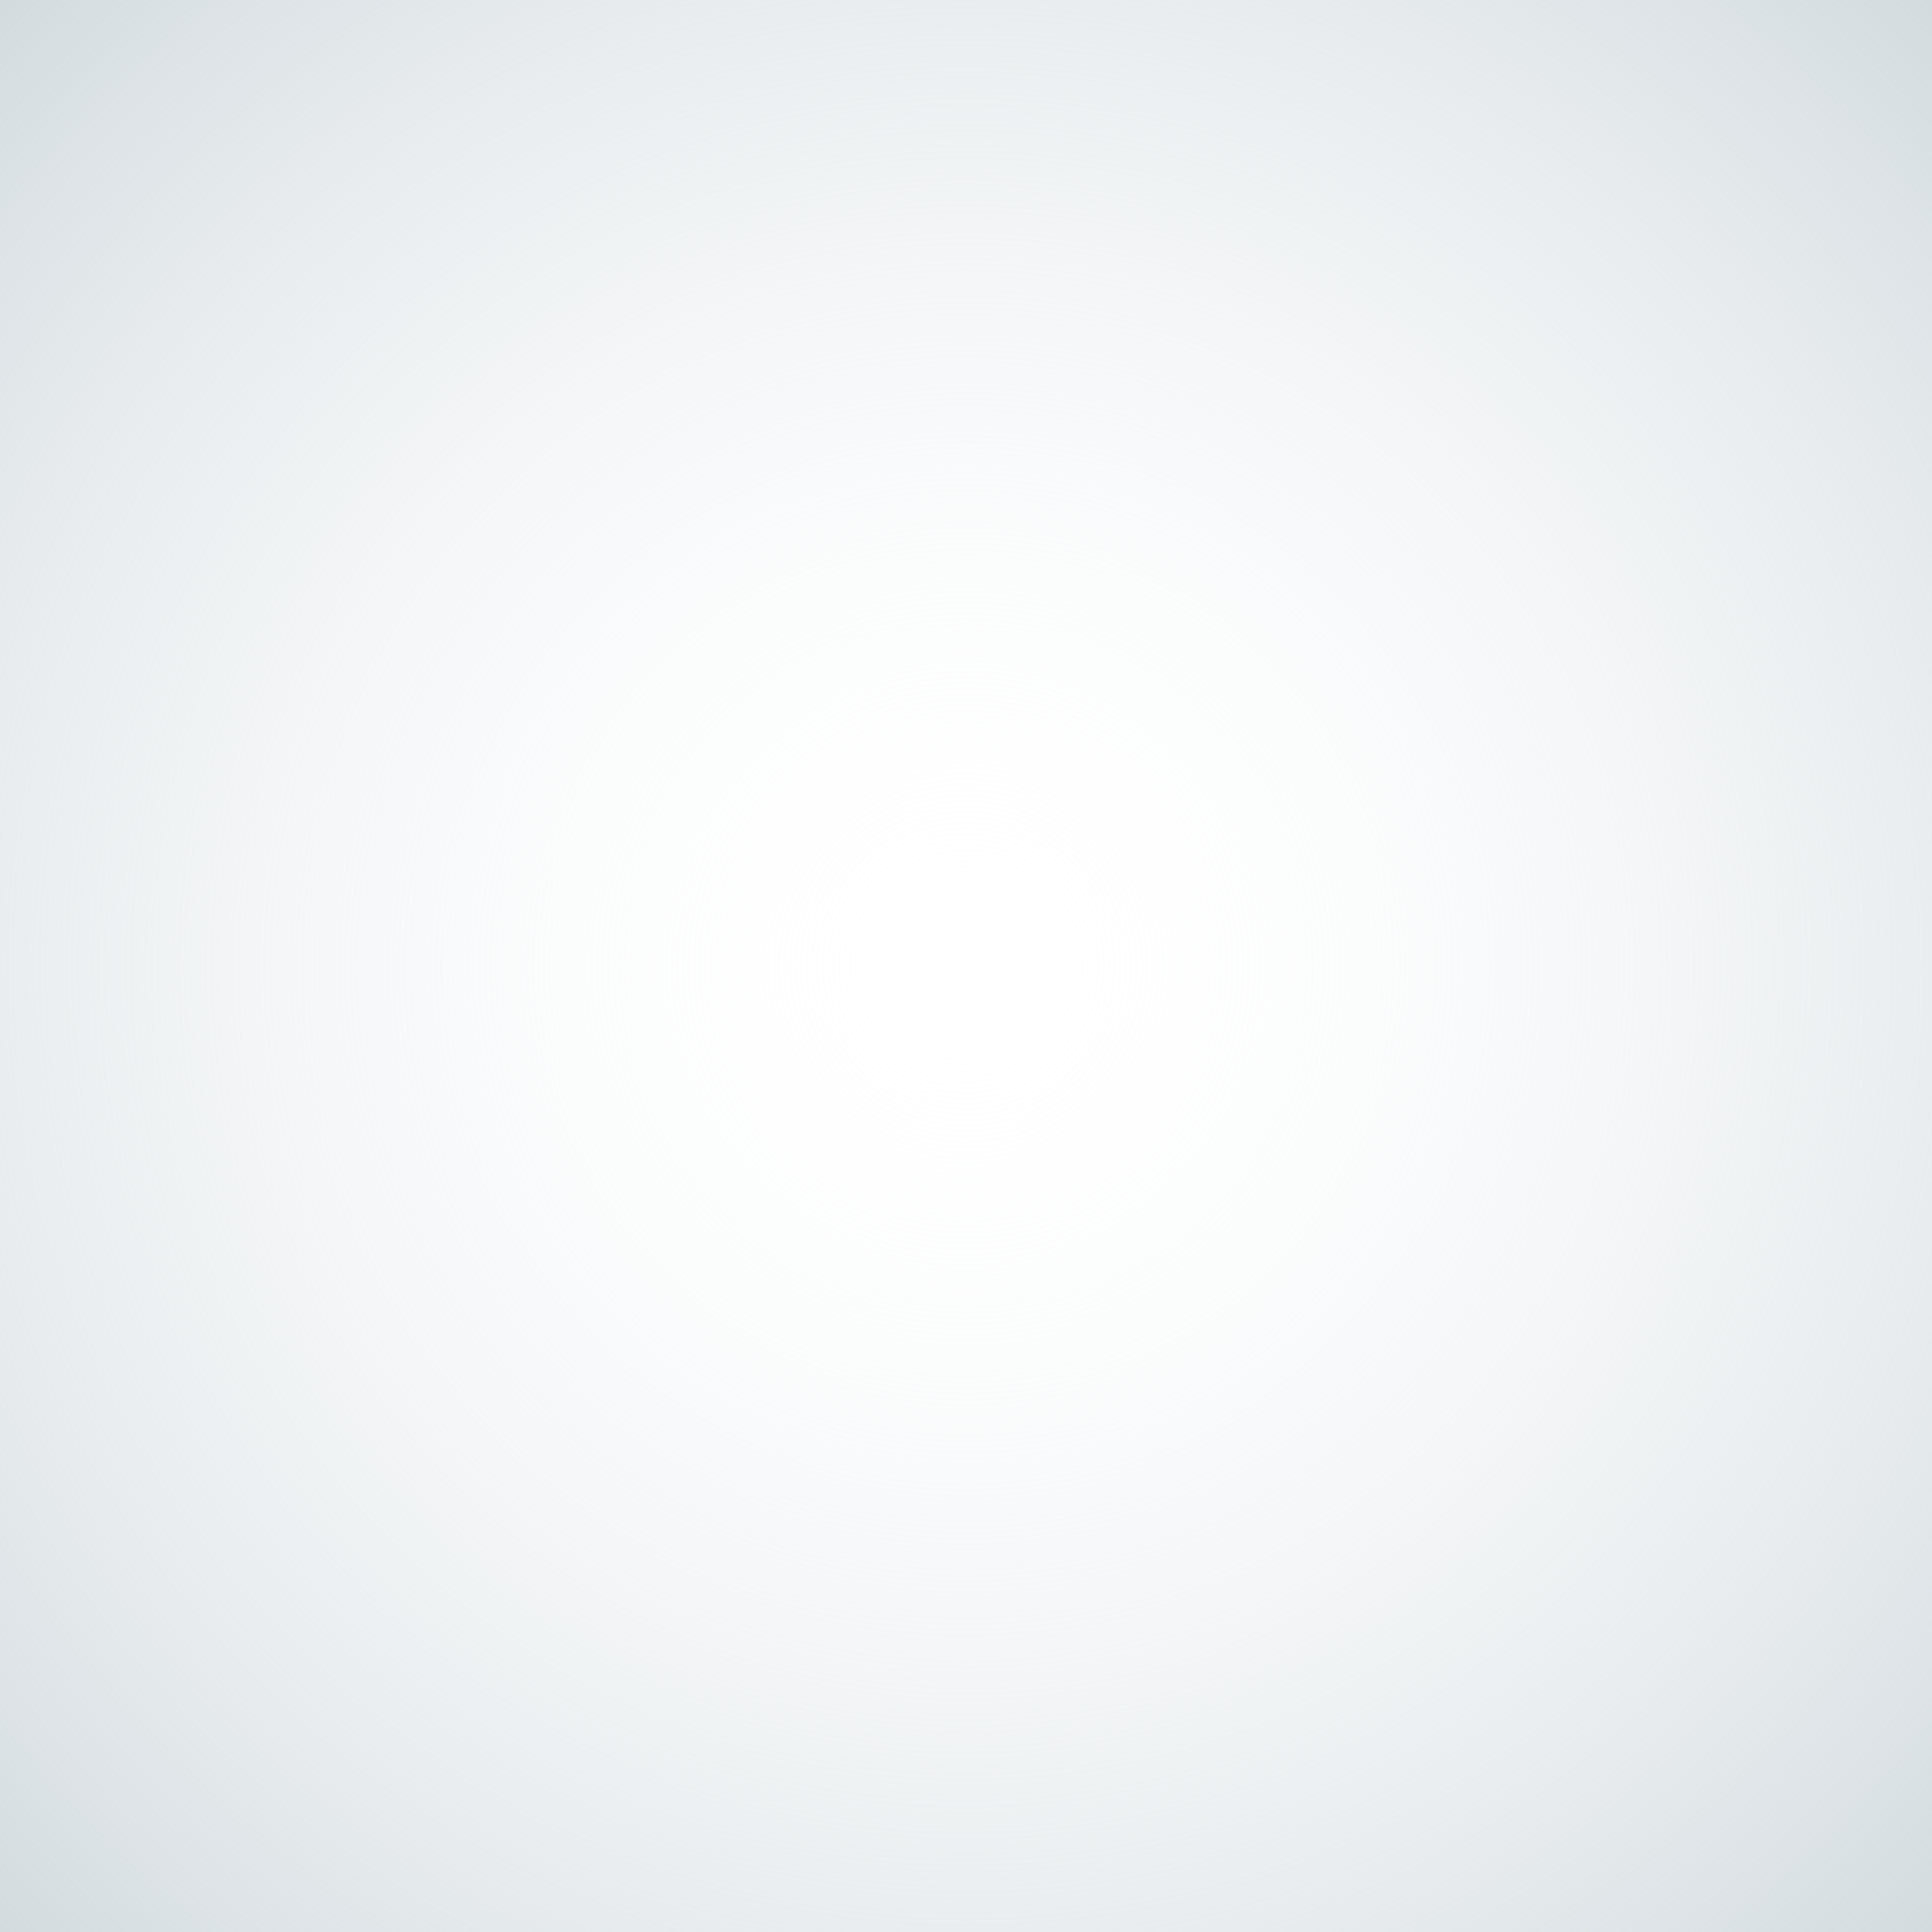
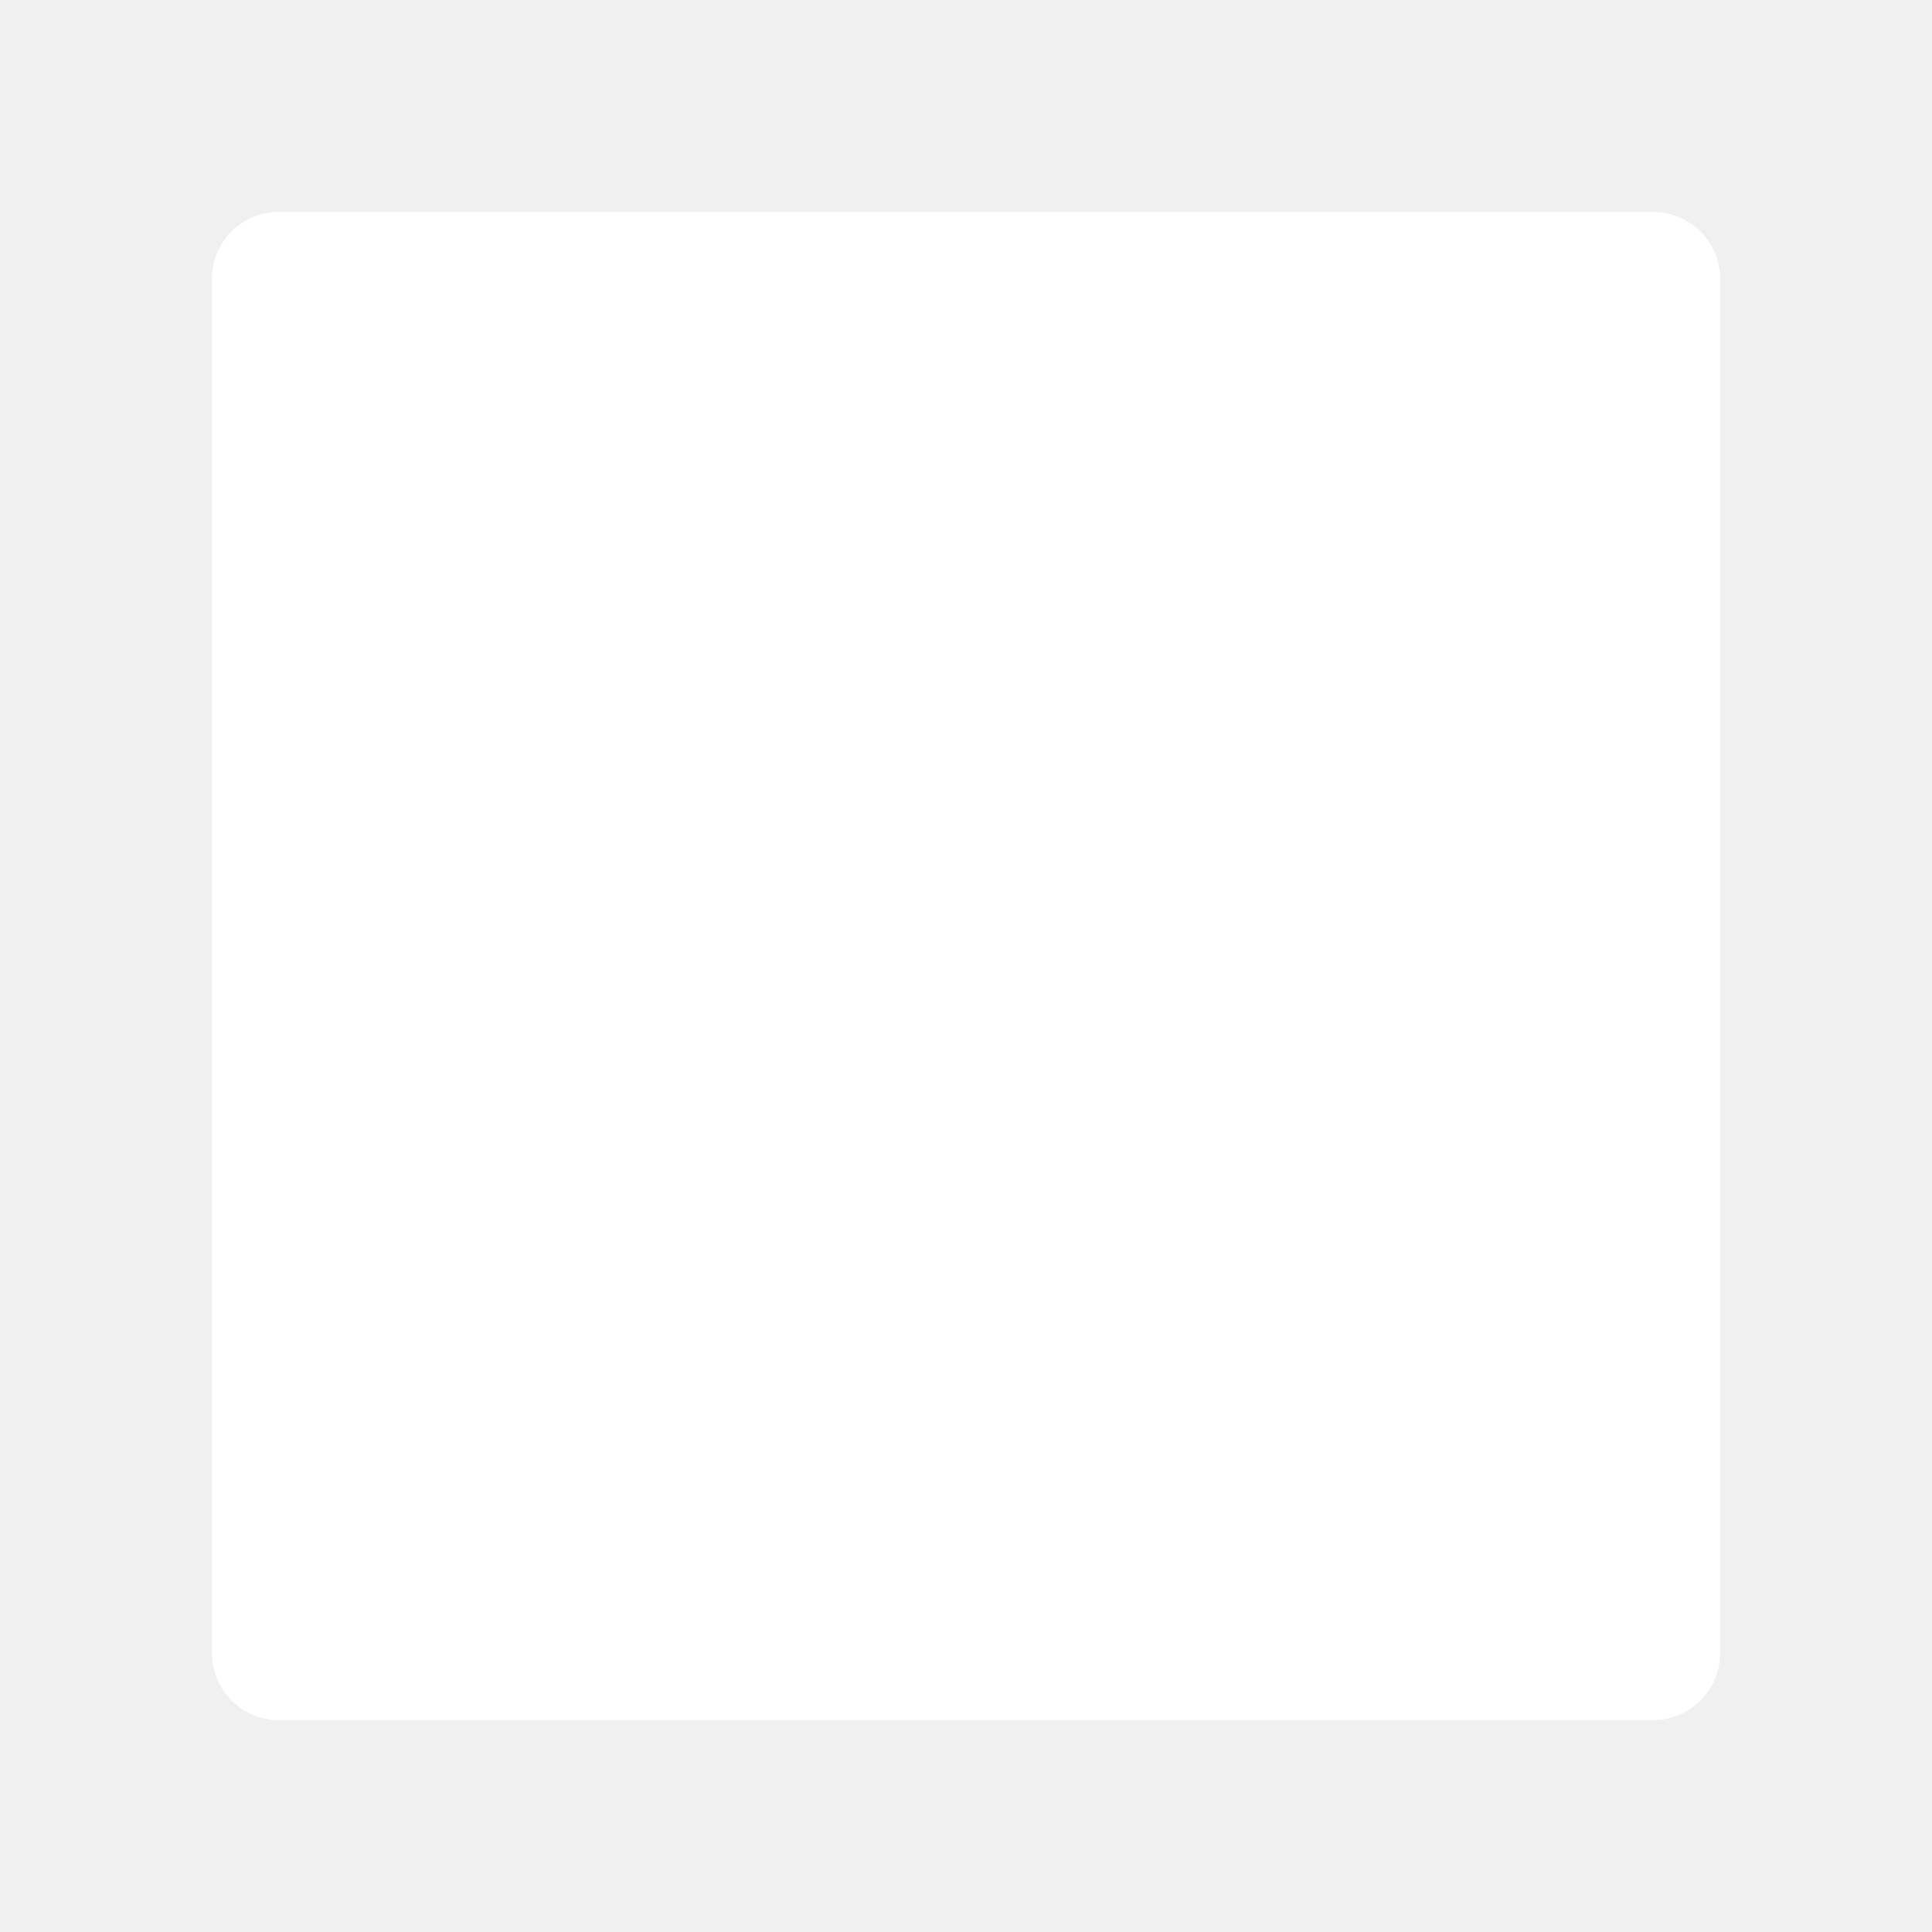
- <svg xmlns="http://www.w3.org/2000/svg" id="katman_2" data-name="katman 2" viewBox="0 0 512.38 512.38">
-   <defs>
-     <style>
-       .cls-1 {
-         fill: url(#Adsız_degrade_16);
-       }
- 
-       .cls-1, .cls-2 {
-         stroke-width: 0px;
-       }
- 
-       .cls-2 {
-         fill: #fff;
-       }
-     </style>
-     <radialGradient id="Adsız_degrade_16" data-name="Adsız degrade 16" cx="256.19" cy="256.19" fx="256.19" fy="256.19" r="362.66" gradientUnits="userSpaceOnUse">
-       <stop offset="0" stop-color="#fff" stop-opacity="0" />
-       <stop offset="1" stop-color="#d3dbdf" />
-     </radialGradient>
-   </defs>
-   <g id="katman_1" data-name="katman 1">
-     <g>
-       <rect class="cls-2" width="512.38" height="512.38" />
-       <rect class="cls-1" width="512.38" height="512.38" />
-     </g>
-   </g>
+ <svg xmlns="http://www.w3.org/2000/svg" version="1.0" id="katman_2_00000037673643222829538920000008193321394449358778_" x="0px" y="0px" viewBox="0 0 512.4 512.4" style="enable-background:new 0 0 512.4 512.4;" xml:space="preserve">
+   <defs id="defs9" />
+   <style type="text/css" id="style1">
+ 	.st0{fill:#FFFFFF;}
+ 	.st1{fill:url(#SVGID_1_);}
+ 	.st2{fill:#F4F4F4;}
+ 	.st3{fill:url(#SVGID_00000133493966754488290720000004194618672654035089_);}
+ </style>
+   <linearGradient id="SVGID_1_" gradientUnits="userSpaceOnUse" x1="158.428" y1="151.004" x2="438.108" y2="438.794" gradientTransform="matrix(1,0,0,-1,0,510.7717)">
+     <stop offset="0" style="stop-color:#C1C8CC" id="stop1" />
+     <stop offset="0.1" style="stop-color:#000000;stop-opacity:0.96" id="stop2" />
+     <stop offset="0.26" style="stop-color:#000000;stop-opacity:0.85" id="stop3" />
+     <stop offset="0.45" style="stop-color:#000000;stop-opacity:0.67" id="stop4" />
+     <stop offset="0.68" style="stop-color:#000000;stop-opacity:0.42" id="stop5" />
+     <stop offset="0.92" style="stop-color:#000000;stop-opacity:0.11" id="stop6" />
+     <stop offset="1" style="stop-color:#FFFFFF;stop-opacity:0" id="stop7" />
+   </linearGradient>
+   <linearGradient id="SVGID_00000039129363701744068830000008735913812780181133_" gradientUnits="userSpaceOnUse" x1="305.404" y1="302.227" x2="463.214" y2="464.357" gradientTransform="matrix(1,0,0,-1,0,510.7717)">
+     <stop offset="0" style="stop-color:#C1C8CC" id="stop8" />
+     <stop offset="1" style="stop-color:#FFFFFF;stop-opacity:0" id="stop9" />
+   </linearGradient>
+   <rect y="56.2" class="st0" width="400" height="400" id="rect1" x="56.2" style="stroke-width:0.781" ry="17.743" />
</svg>
